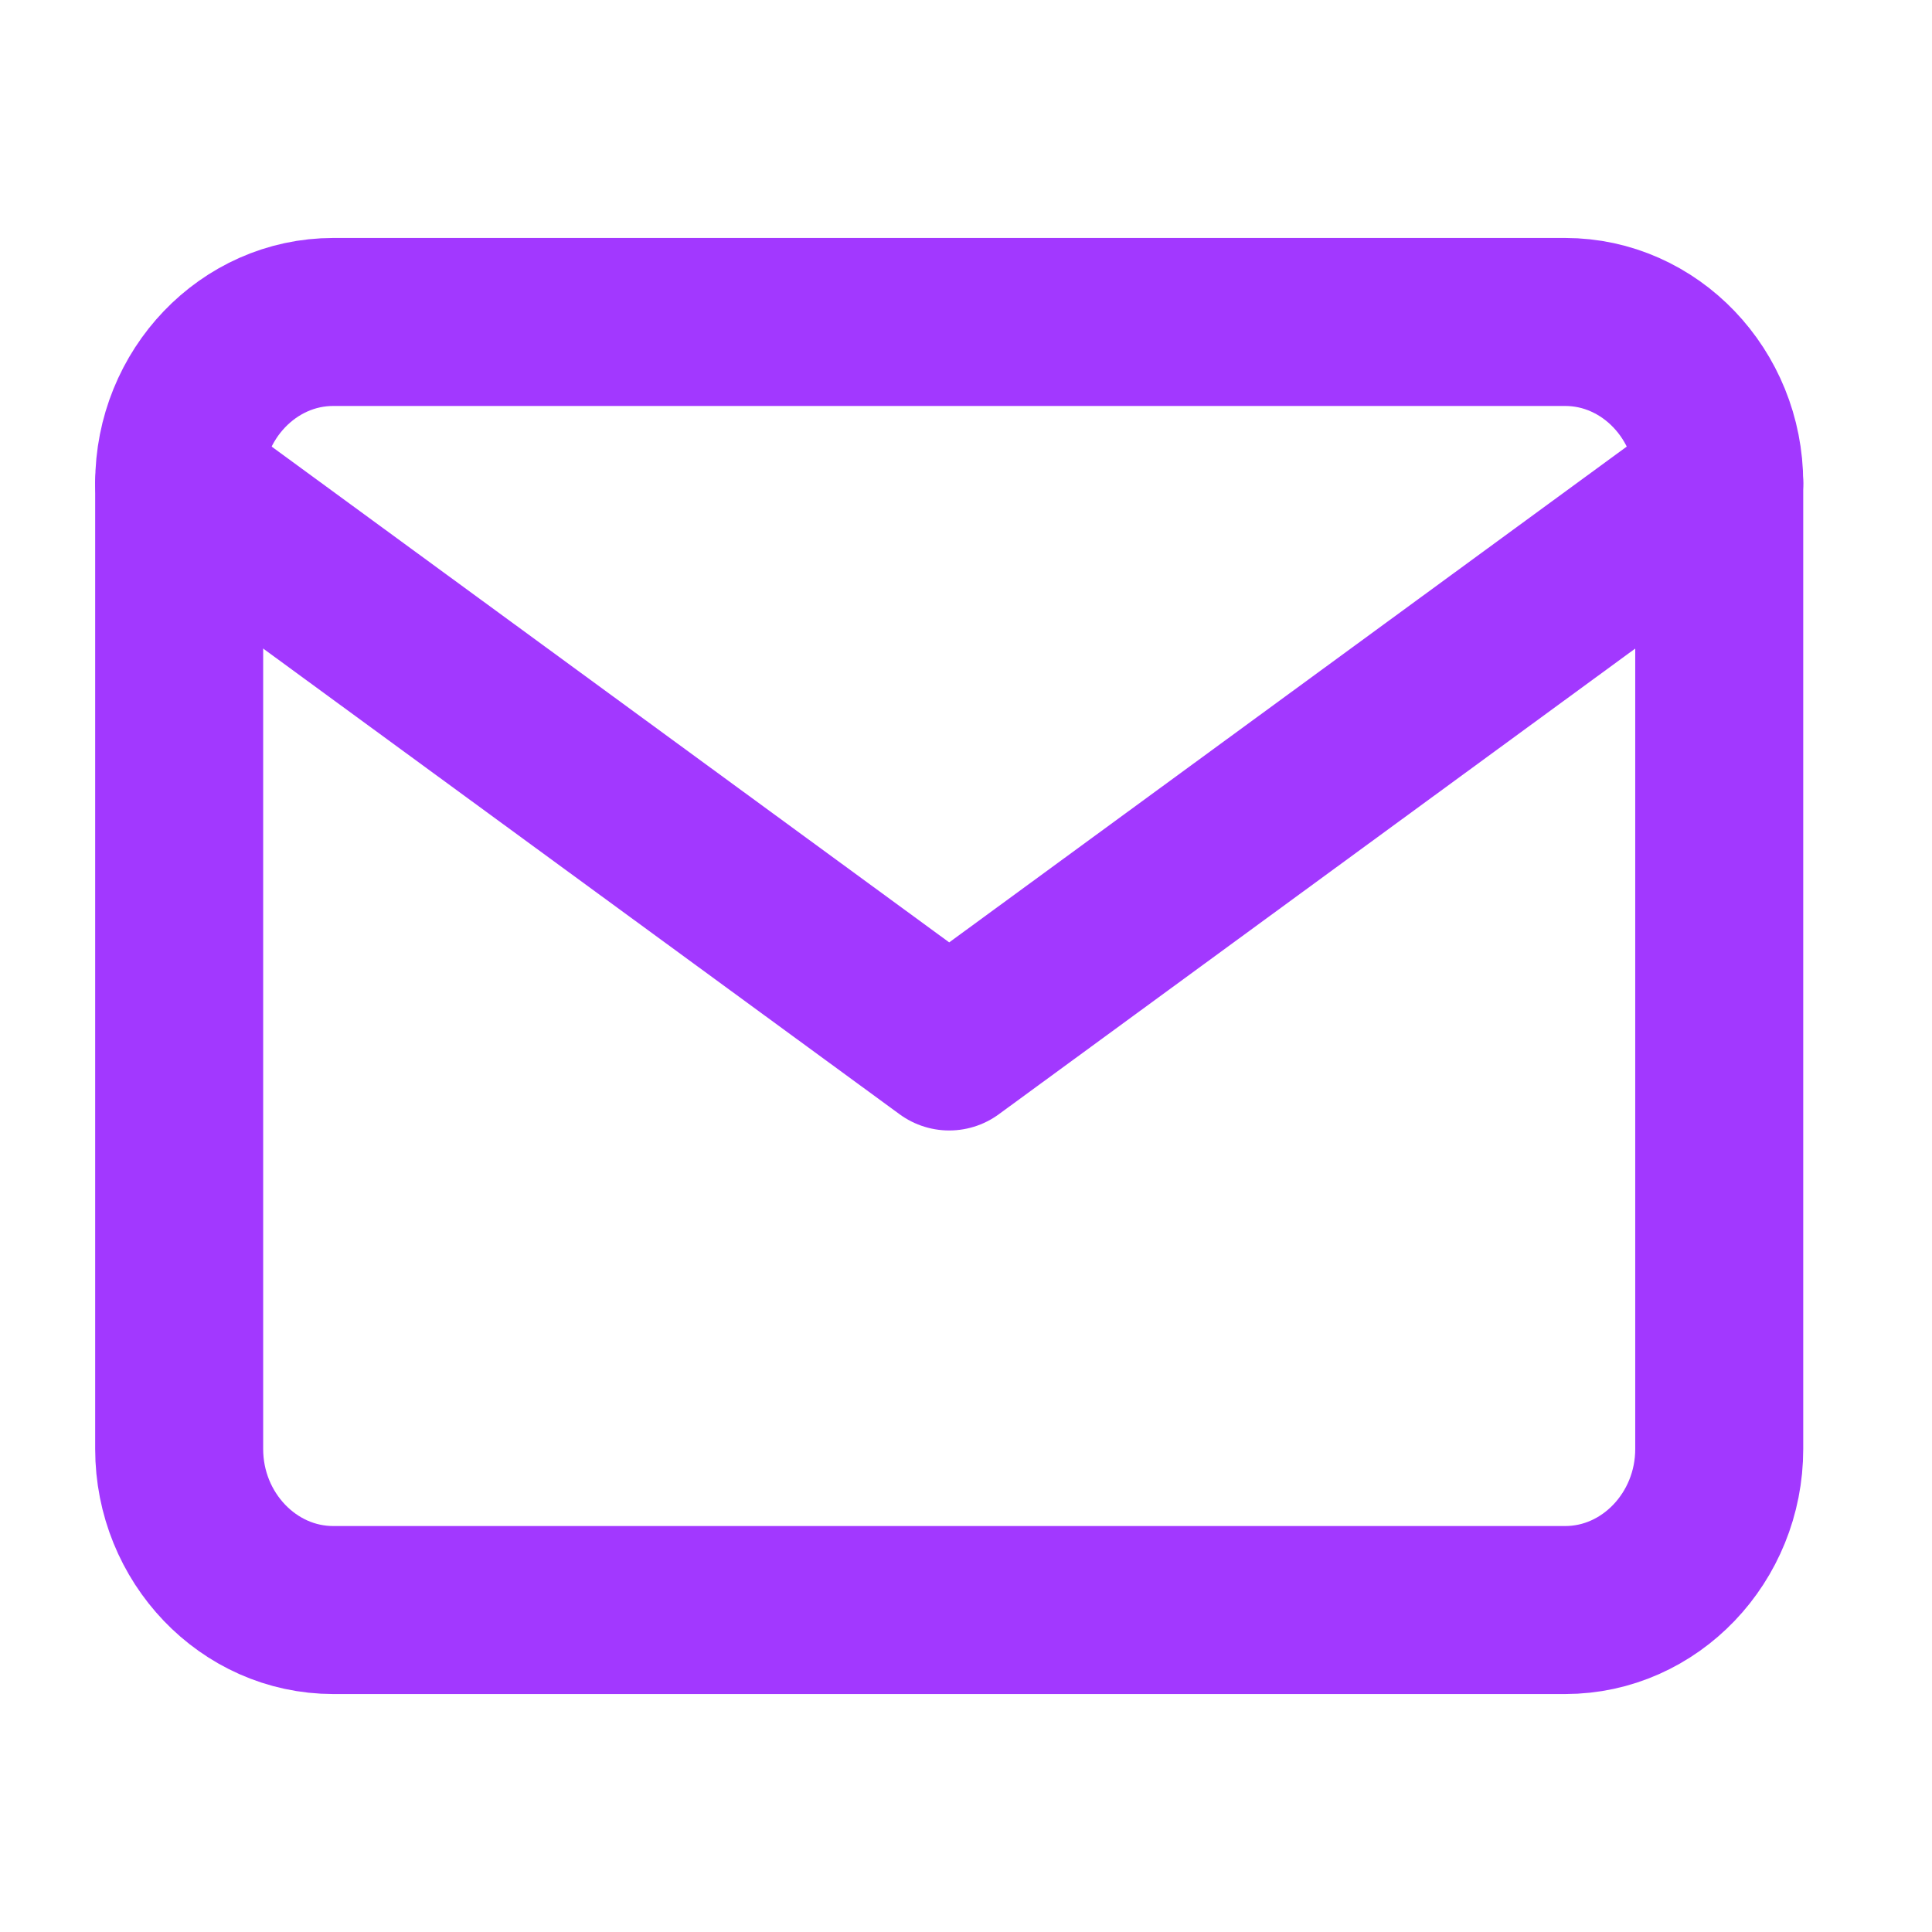
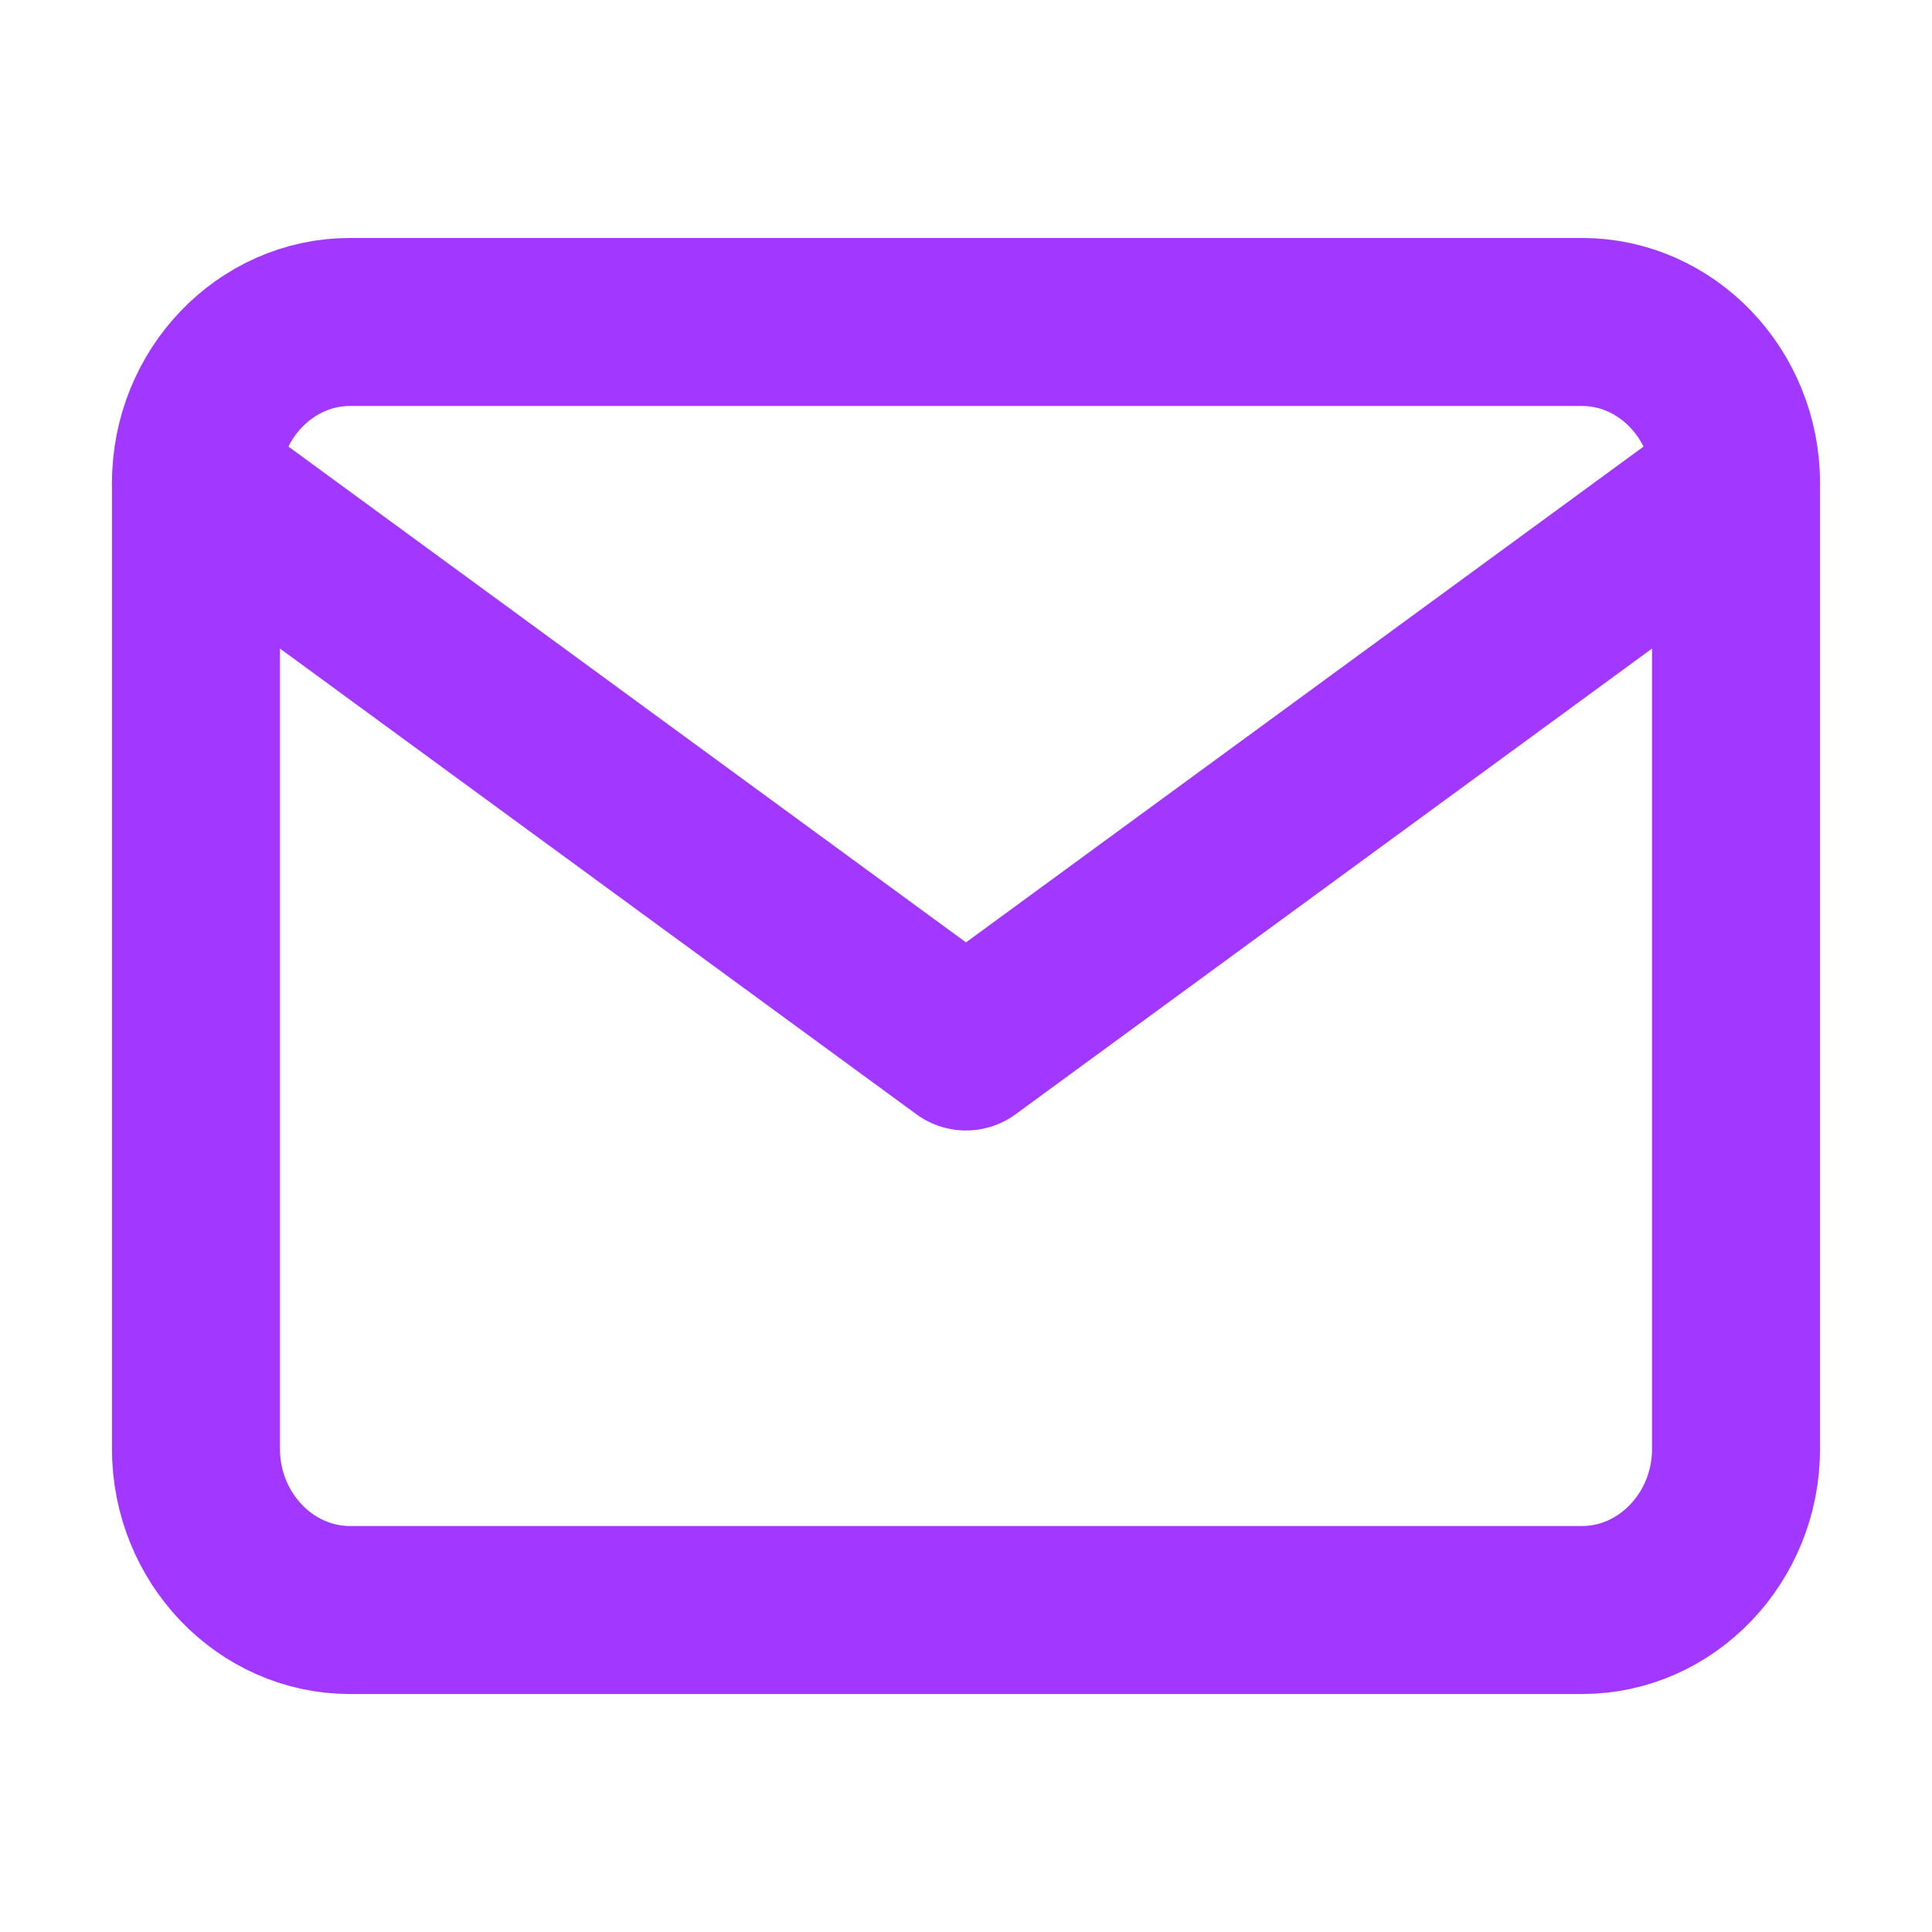
- <svg xmlns="http://www.w3.org/2000/svg" width="23" height="23" viewBox="-0.3 0 23 23" fill="none">
+ <svg xmlns="http://www.w3.org/2000/svg" width="23" height="23" viewBox="-0.5 0 23 23" fill="none">
  <path d="M3.667 3.833H18.333C19.342 3.833 20.167 4.696 20.167 5.75V17.25C20.167 18.304 19.342 19.167 18.333 19.167H3.667C2.658 19.167 1.833 18.304 1.833 17.25V5.75C1.833 4.696 2.658 3.833 3.667 3.833Z" stroke="#A238FF" stroke-width="2" stroke-linecap="round" stroke-linejoin="round" />
  <path d="M20.167 5.75L11 12.458L1.833 5.75" stroke="#A238FF" stroke-width="2" stroke-linecap="round" stroke-linejoin="round" />
</svg>
